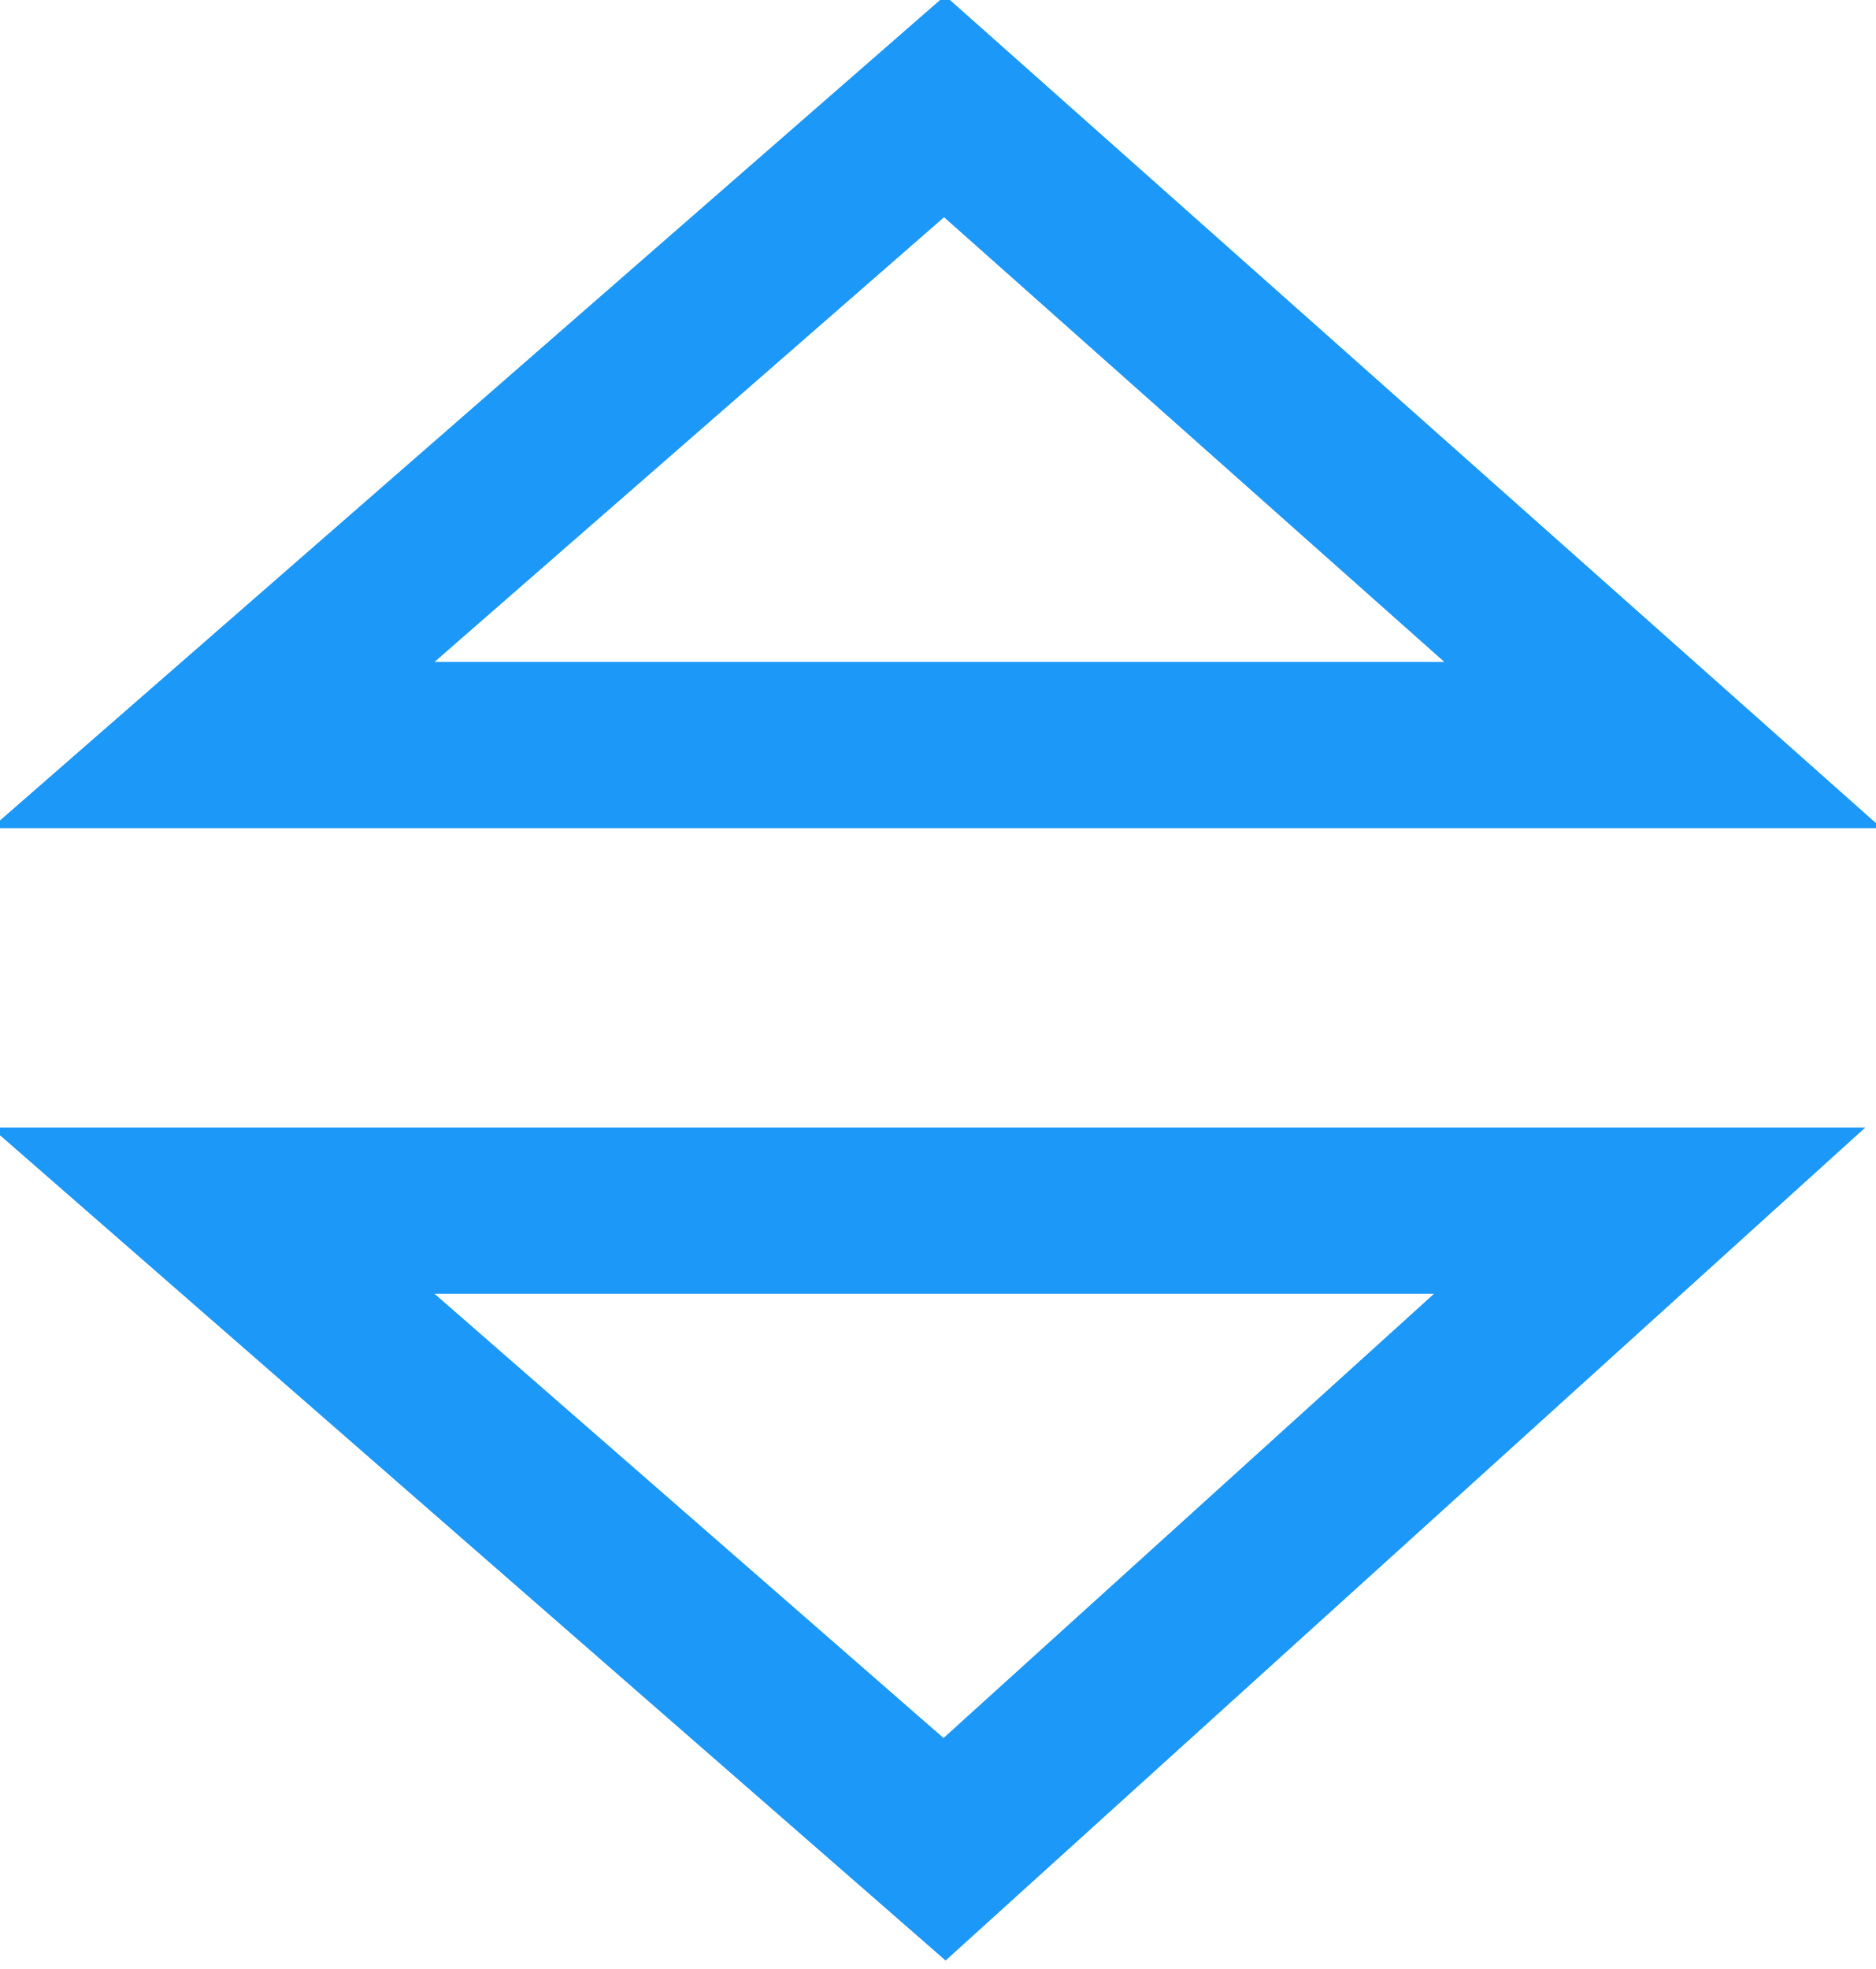
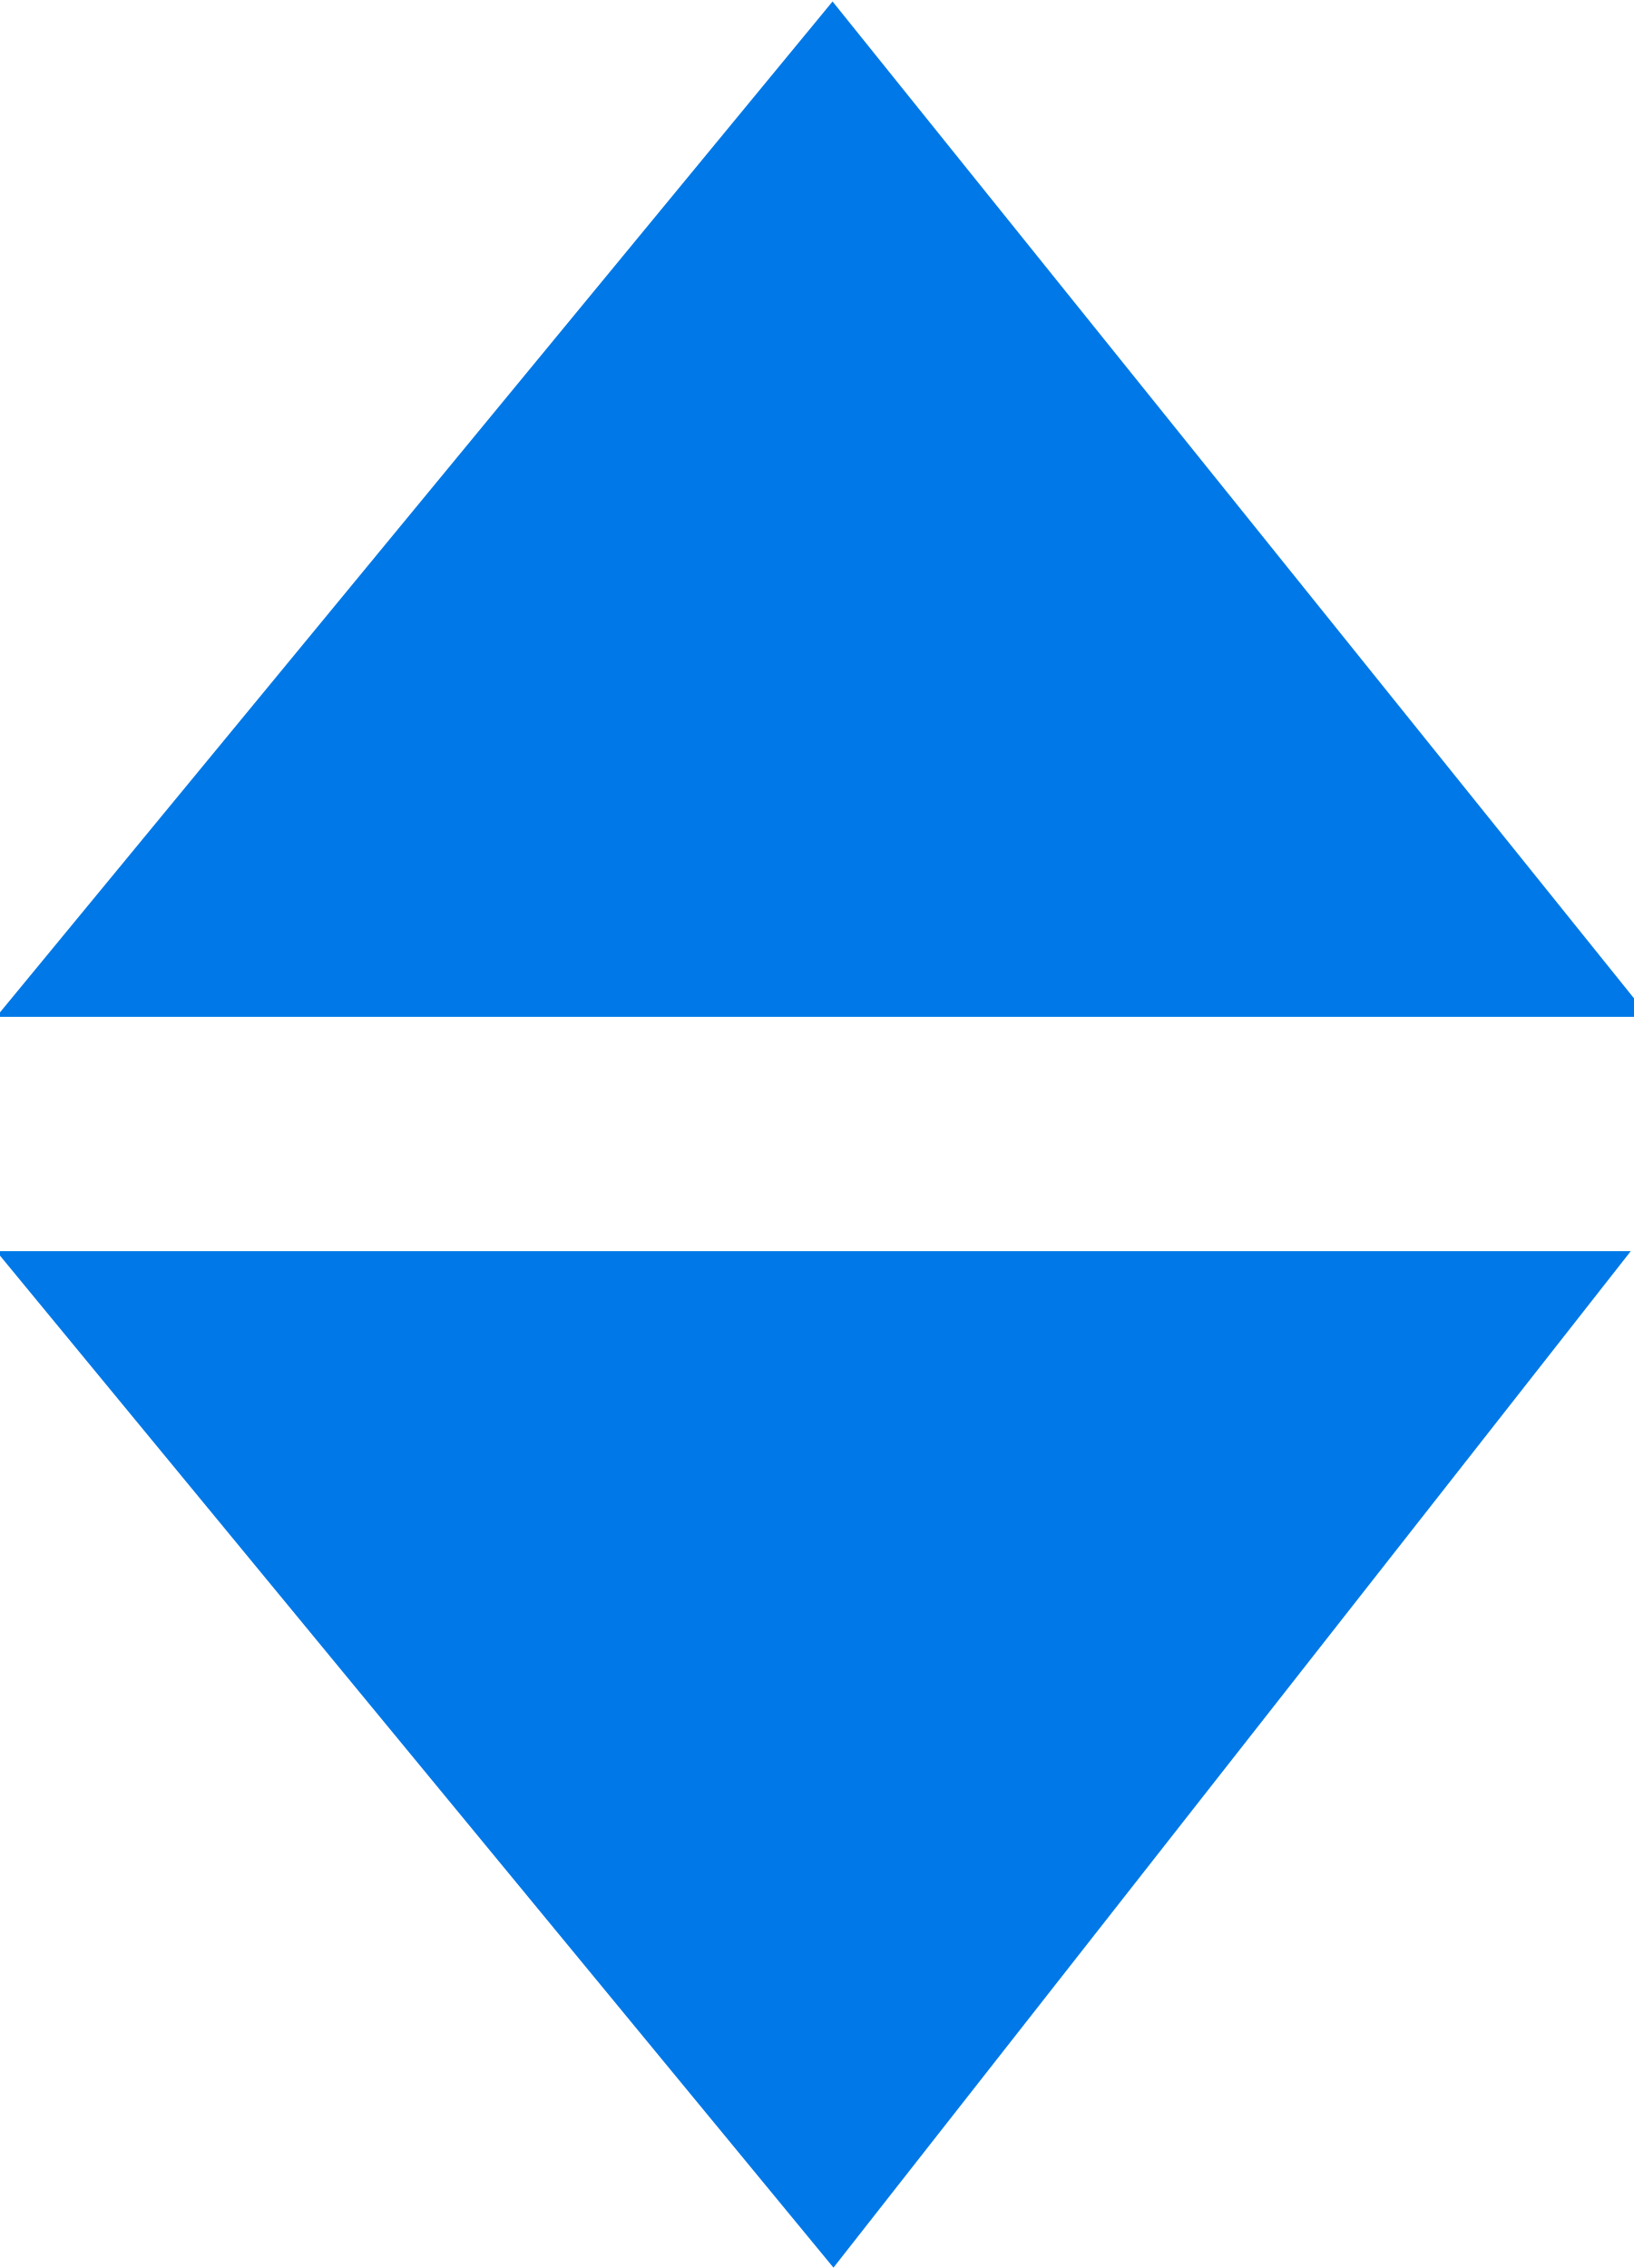
- <svg xmlns="http://www.w3.org/2000/svg" version="1.1" id="Layer_1" x="0px" y="0px" width="14.1px" height="14.8px" viewBox="0 0 14.1 14.8" style="enable-background:new 0 0 14.1 14.8;" xml:space="preserve">
+ <svg xmlns="http://www.w3.org/2000/svg" version="1.1" id="Layer_1" x="0px" y="0px" width="10.8px" height="15px" viewBox="0 0 10.8 15" style="enable-background:new 0 0 10.8 15;" xml:space="preserve">
  <style type="text/css">
- 	.st0{fill:none;stroke:#1B98F8;stroke-width:1.25;stroke-miterlimit:10;}
+ 	.st0{fill:#0078E7;stroke:#0078E7;stroke-width:1.25;stroke-miterlimit:10;}
</style>
-   <path class="st0" d="M7.1,0.8l5.4,4.8H1.6L7.1,0.8z M7.1,13.9L1.6,9.1h10.8L7.1,13.9z" />
+   <path class="st0" d="M5.5,1l4.1,5.1H1.3L5.5,1z M5.5,14L1.3,8.9h8.2L5.5,14z" />
</svg>
